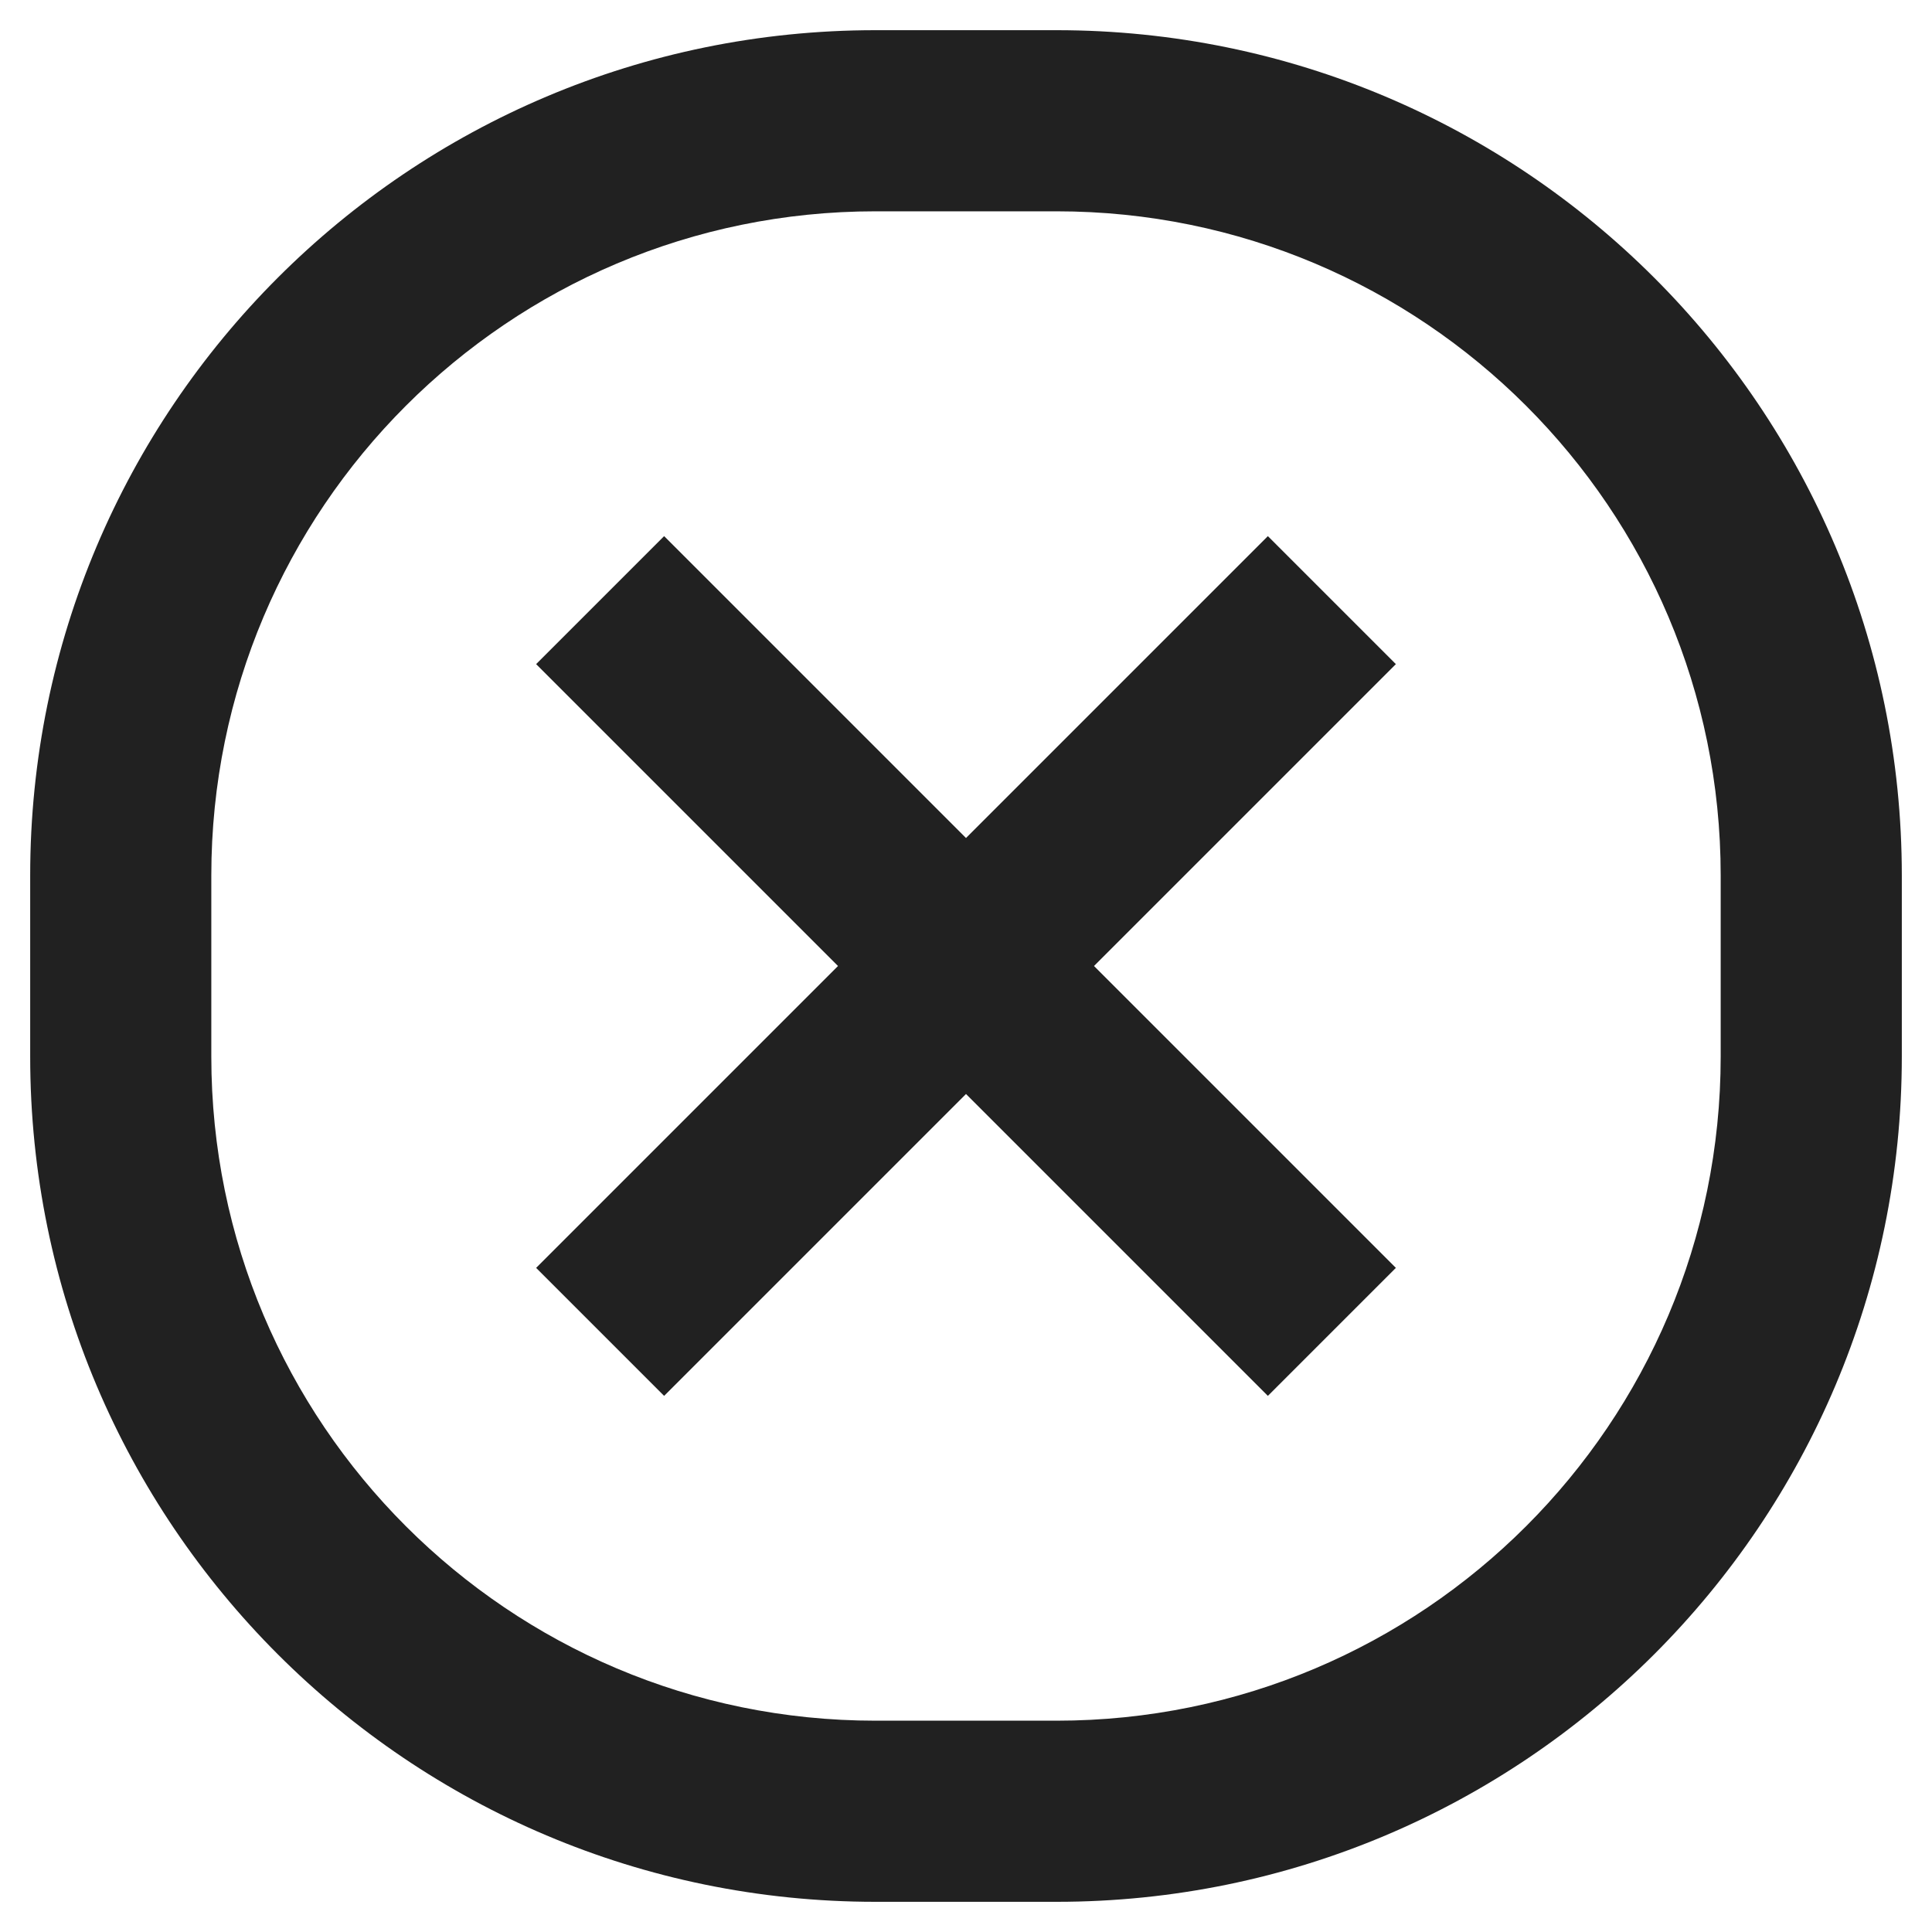
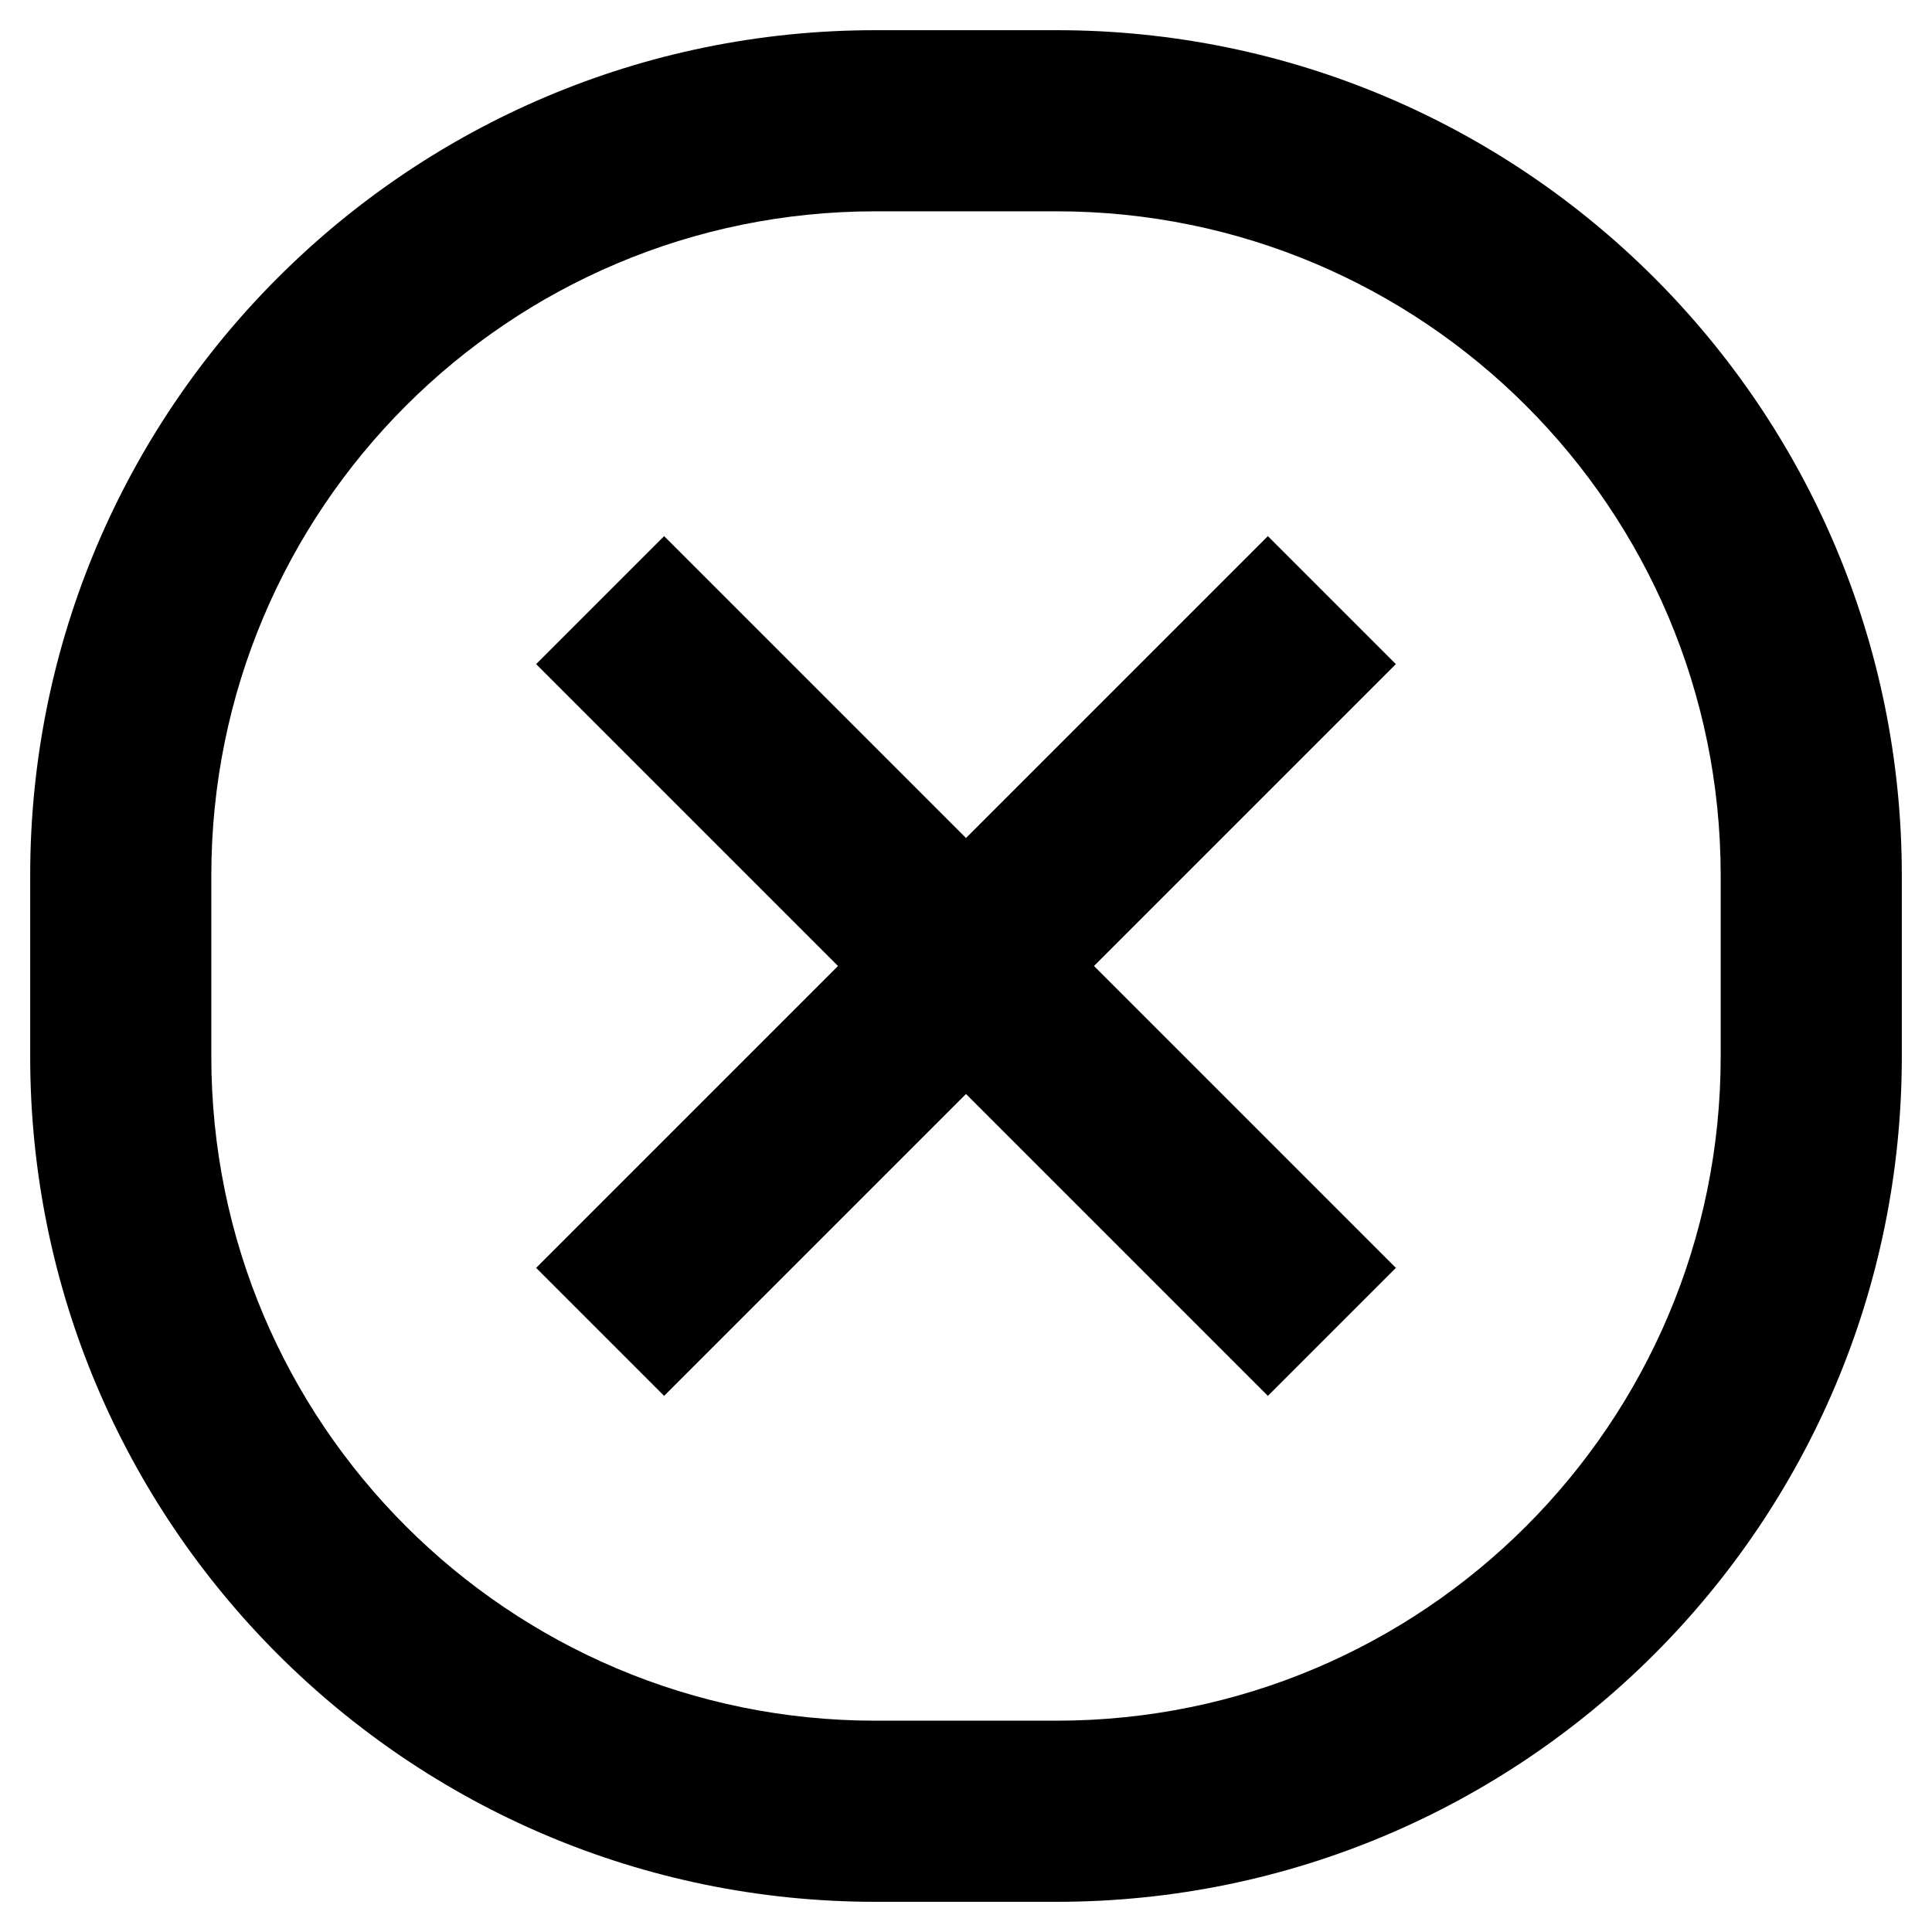
<svg xmlns="http://www.w3.org/2000/svg" viewBox="0 0 16 16" fill="currentColor">
-   <path fill-opacity=".87" d="M8.75.25a7 7 0 0 1 7 7v1.5a7 7 0 0 1-7 7h-1.5a7 7 0 0 1-7-7v-1.5a7 7 0 0 1 7-7zm-1.5 1.5a5.5 5.5 0 0 0-5.5 5.5v1.5a5.5 5.5 0 0 0 5.5 5.5h1.5a5.5 5.5 0 0 0 5.5-5.5v-1.5a5.5 5.5 0 0 0-5.5-5.5zm4.31 3.75L9.06 8l2.5 2.5-1.06 1.06L8 9.06l-2.5 2.5-1.06-1.06L6.94 8l-2.5-2.5L5.5 4.44 8 6.94l2.5-2.5z" />
+   <path d="M8.75.25a7 7 0 0 1 7 7v1.5a7 7 0 0 1-7 7h-1.5a7 7 0 0 1-7-7v-1.5a7 7 0 0 1 7-7zm-1.5 1.5a5.5 5.5 0 0 0-5.5 5.5v1.5a5.5 5.5 0 0 0 5.5 5.5h1.5a5.5 5.5 0 0 0 5.5-5.5v-1.5a5.5 5.5 0 0 0-5.5-5.5zm4.31 3.75L9.06 8l2.5 2.5-1.06 1.06L8 9.06l-2.5 2.5-1.06-1.06L6.94 8l-2.5-2.5L5.5 4.44 8 6.94l2.5-2.5z" />
</svg>
